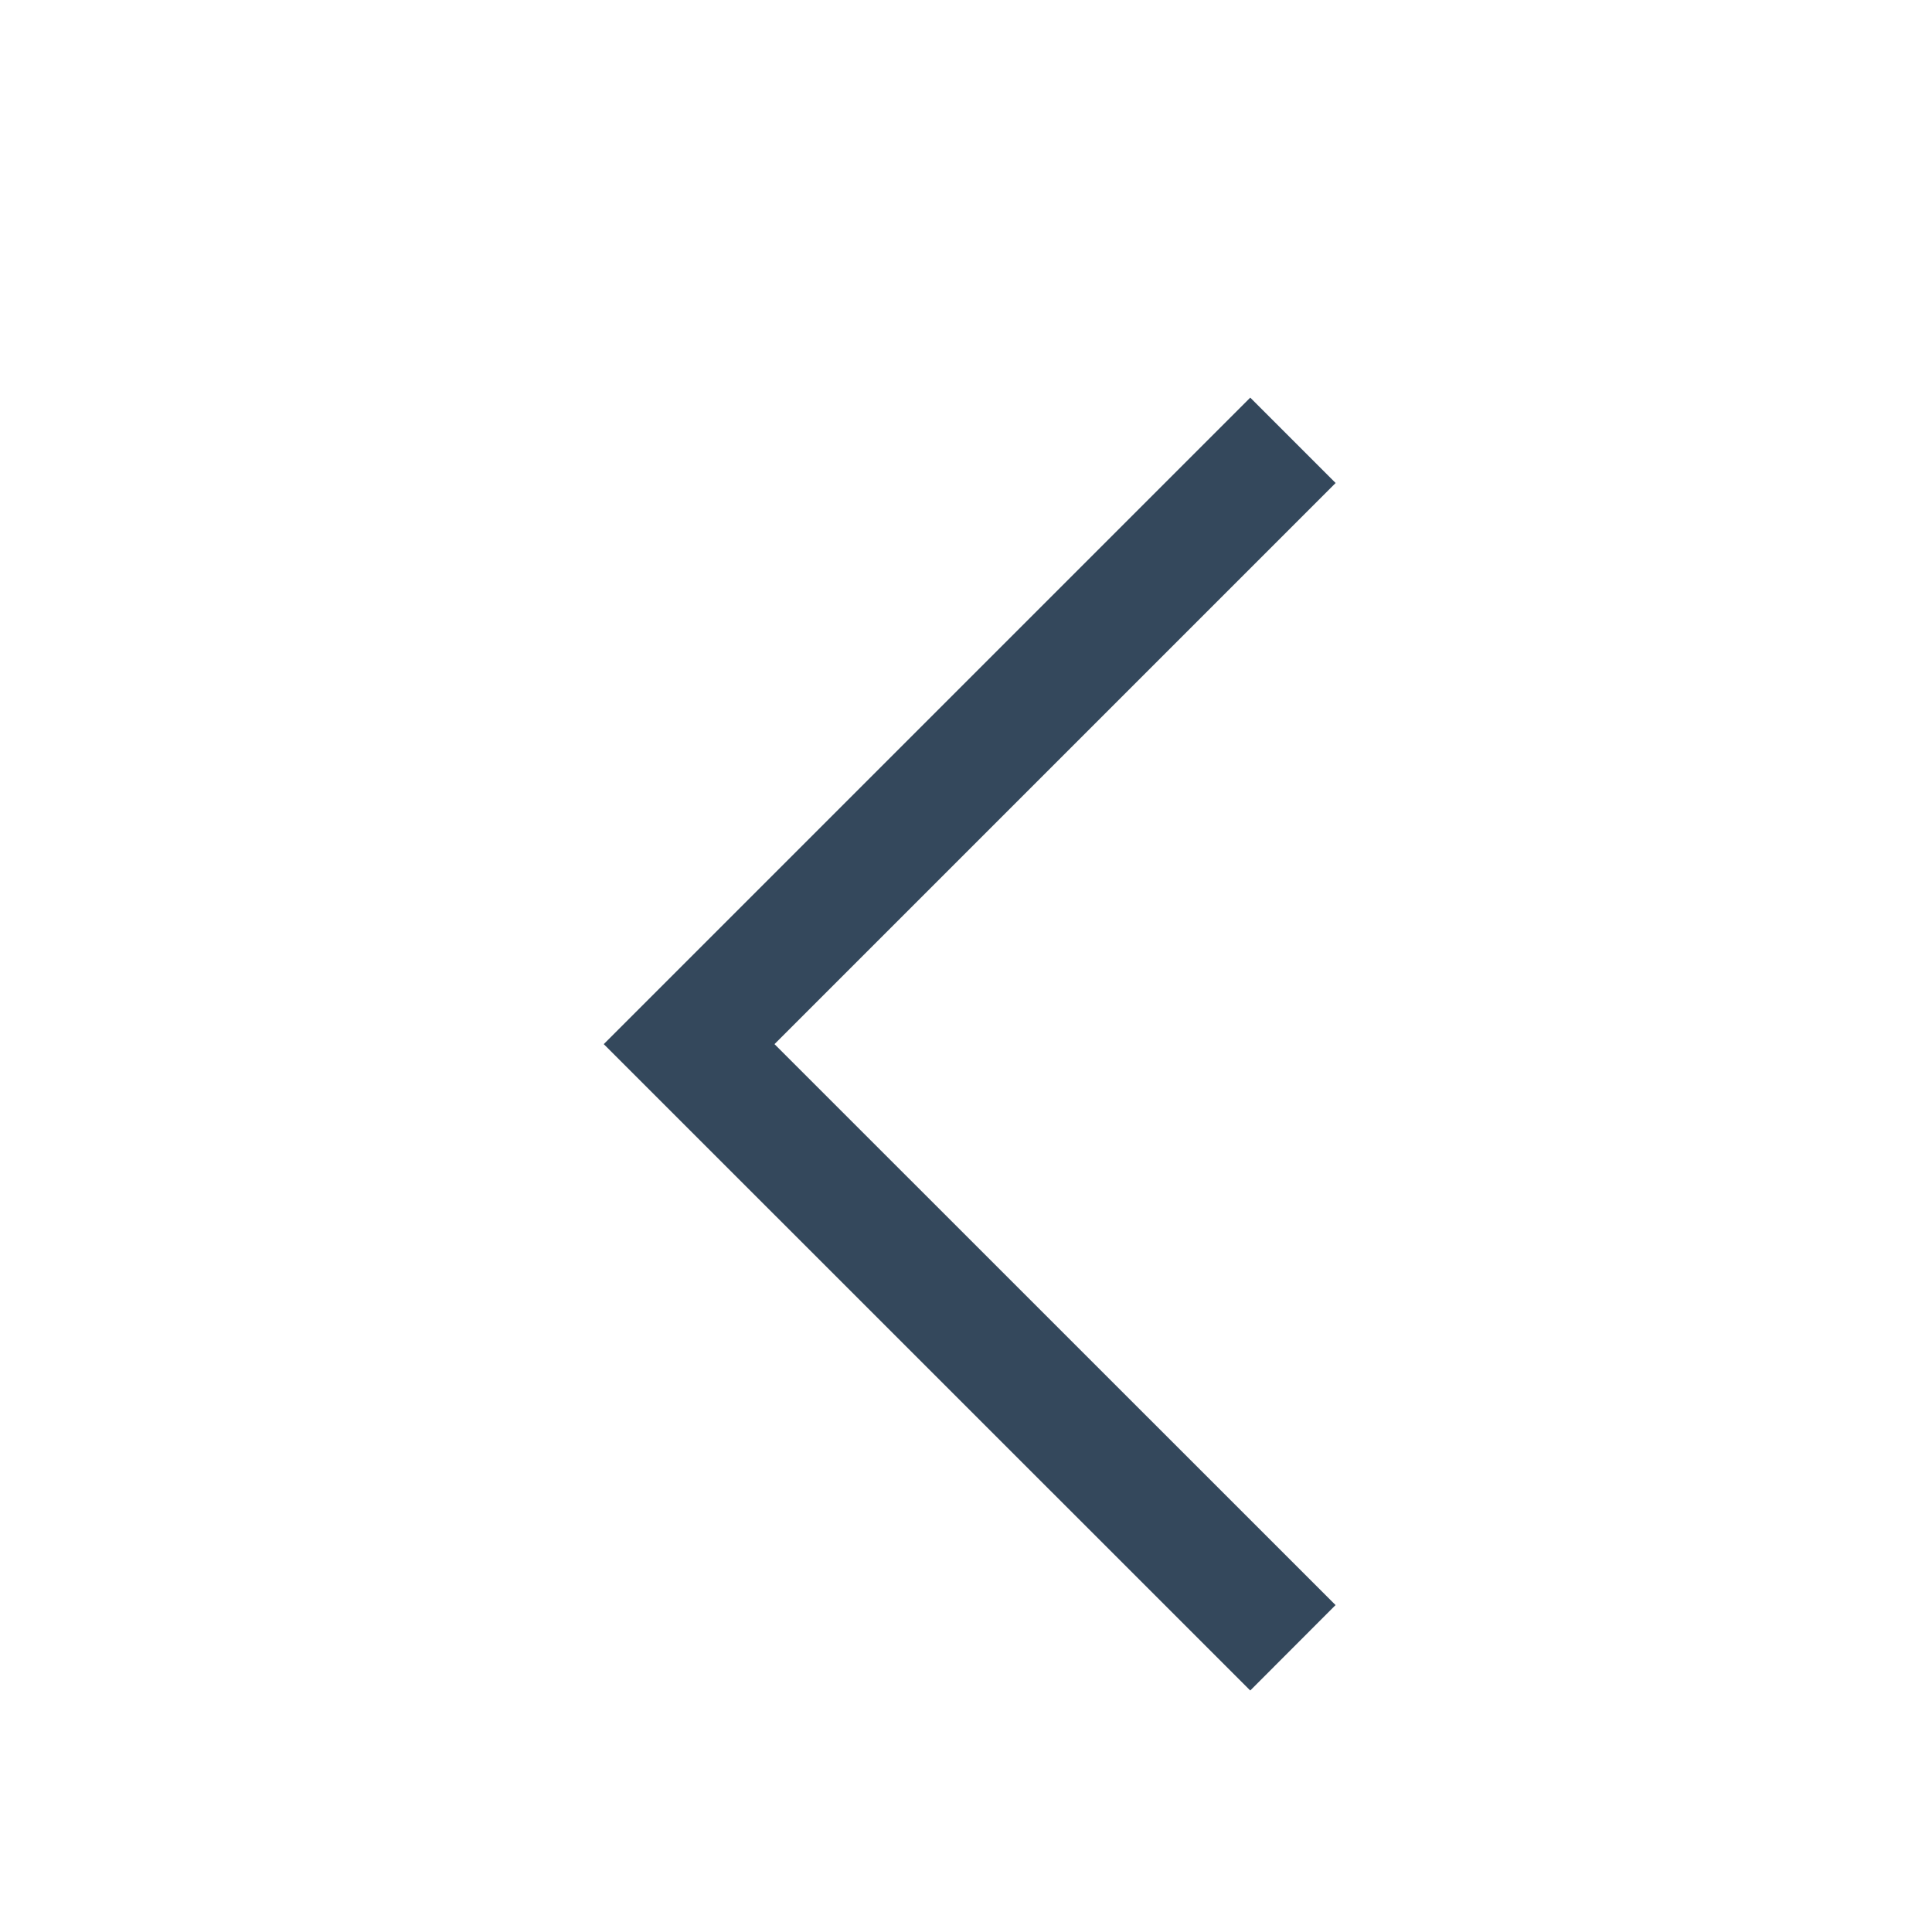
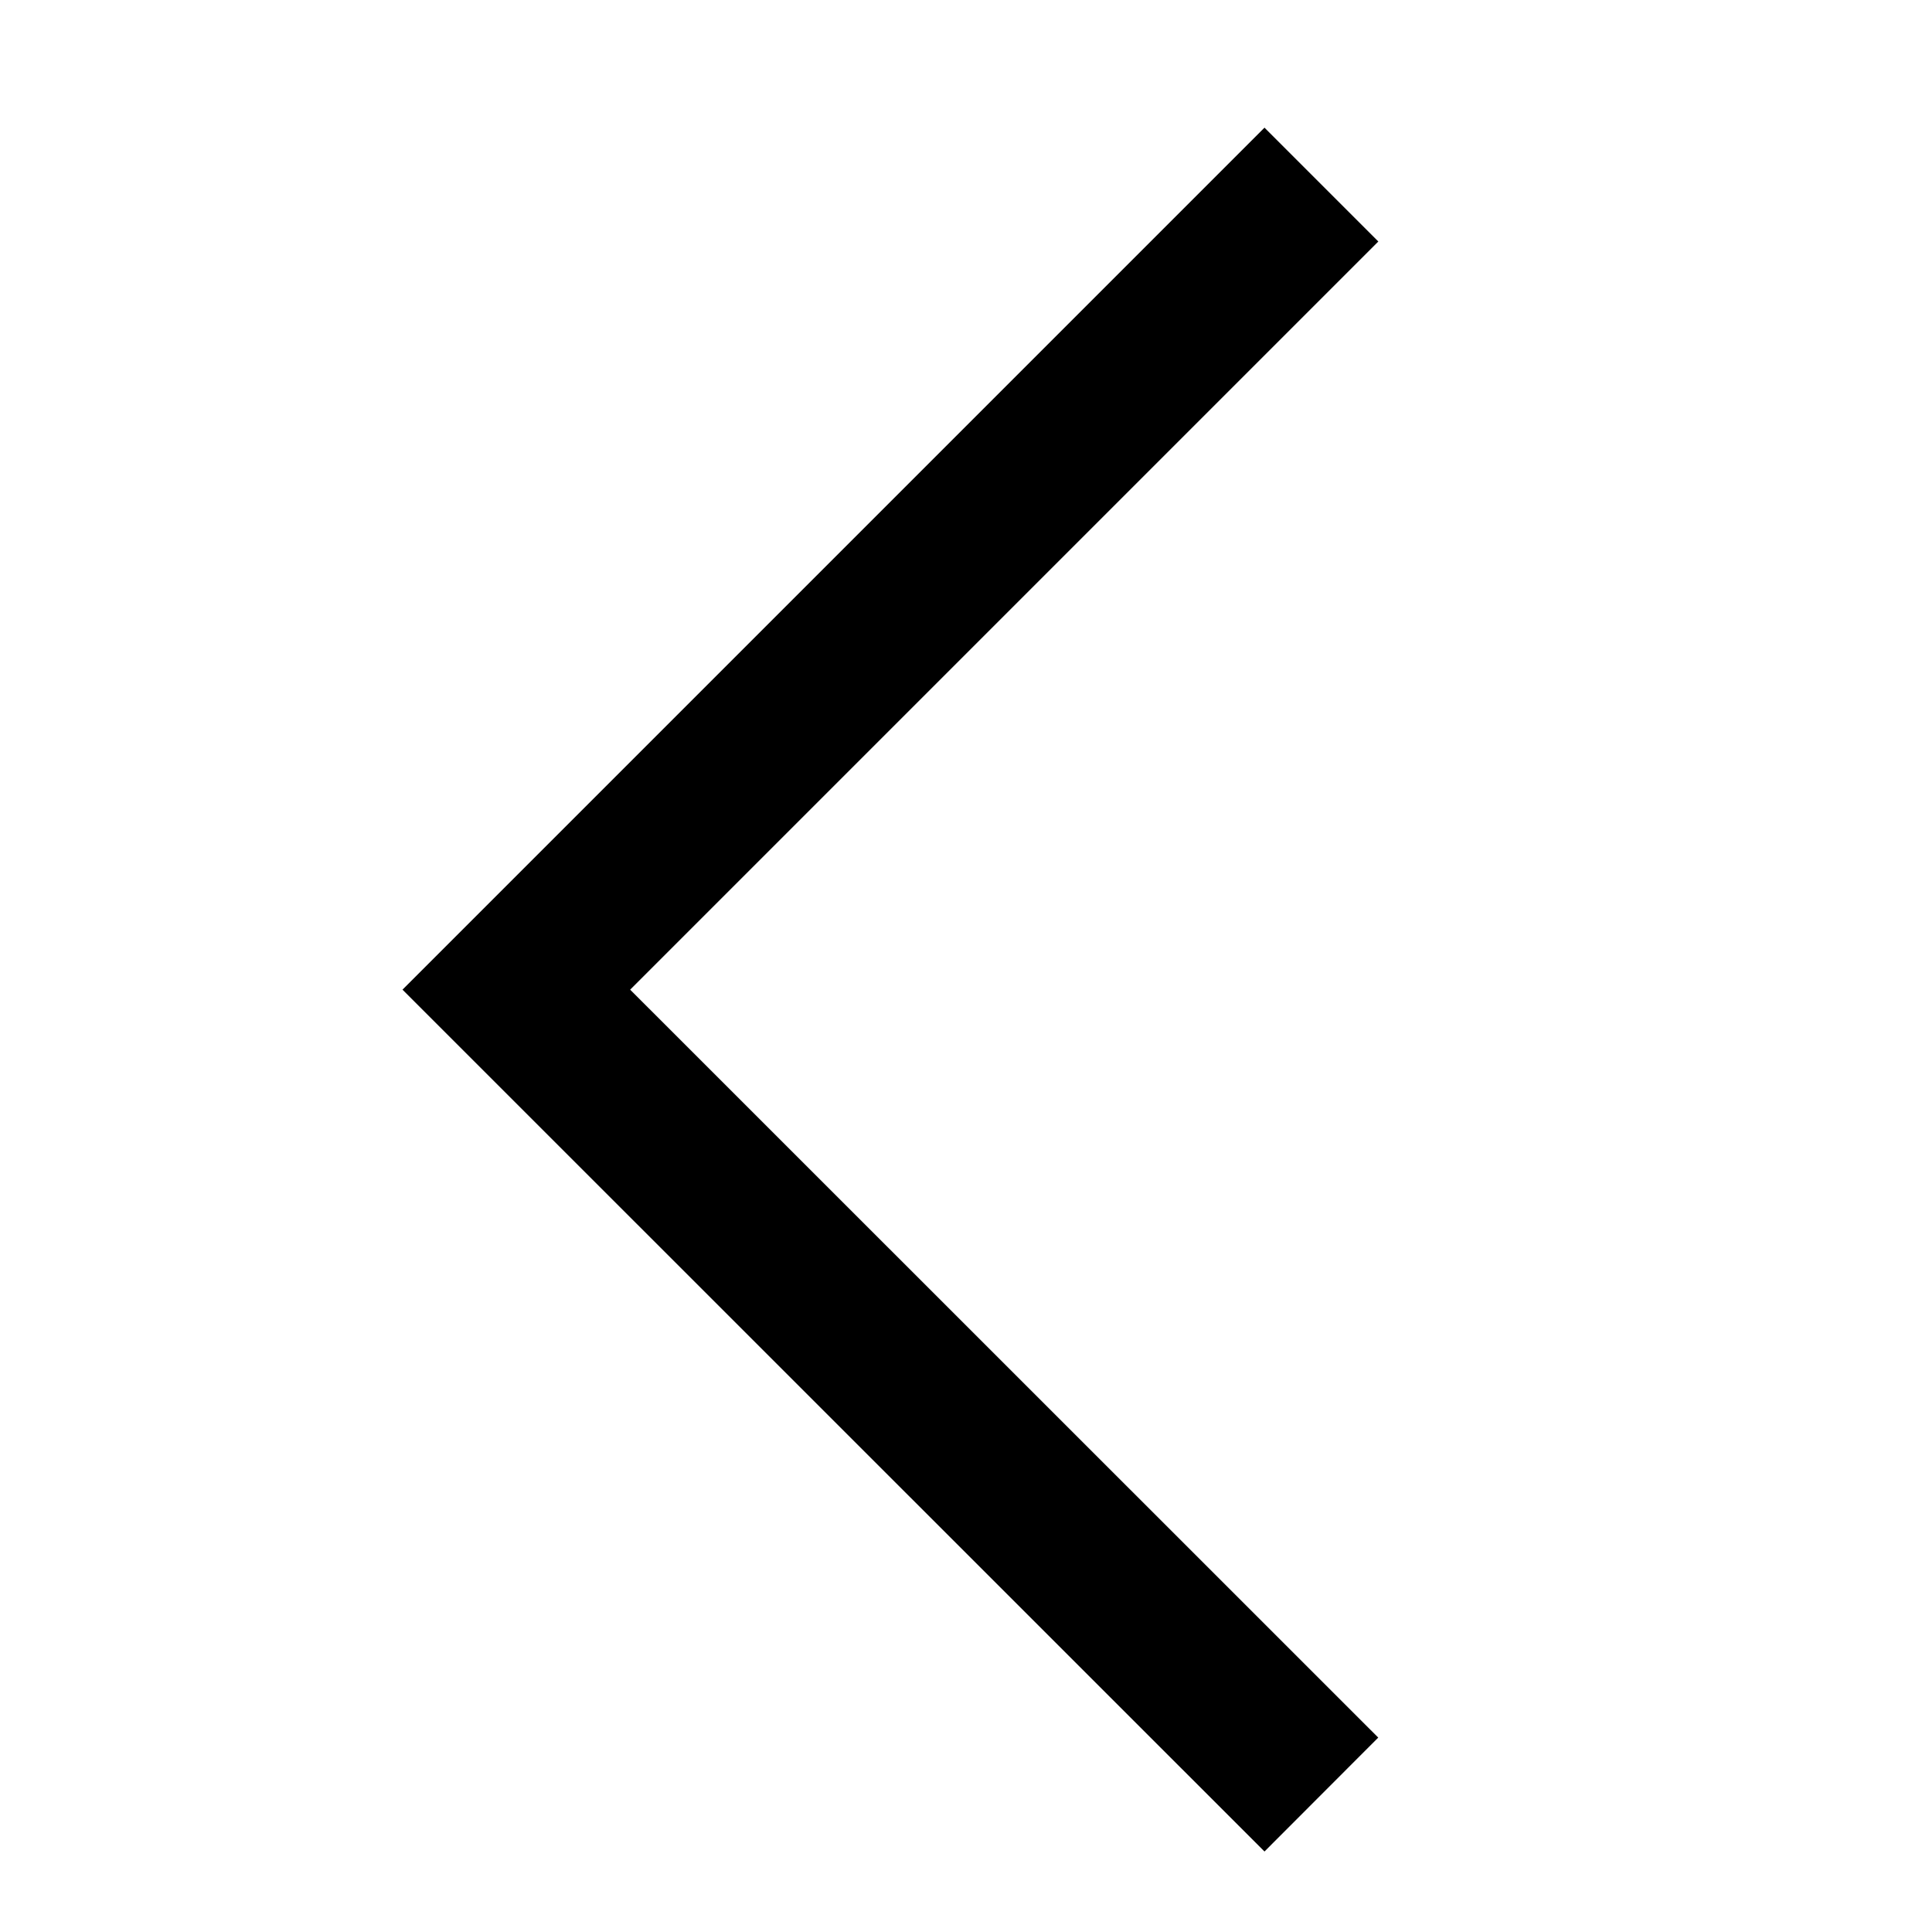
- <svg xmlns="http://www.w3.org/2000/svg" width="16" height="16" id="arrow">
-   <path fill="#34485c" fill-rule="evenodd" d="m-930.94 919.655-.706.707-5.354-5.353 5.354-5.354.707.707-4.647 4.647 4.647 4.646z" color="#000" font-family="sans-serif" font-weight="400" overflow="visible" style="line-height:normal;text-indent:0;text-align:start;text-decoration-line:none;text-decoration-style:solid;text-decoration-color:#000;text-transform:none;block-progression:tb;isolation:auto;mix-blend-mode:normal" transform="translate(942 -906.362)" />
+ <svg id="arrow" viewBox="2.5 2.5 12 12">
+   <path fill-rule="evenodd" d="m-930.94 919.655-.706.707-5.354-5.353 5.354-5.354.707.707-4.647 4.647 4.647 4.646z" color="#000" font-family="sans-serif" font-weight="400" overflow="visible" style="line-height:normal;text-indent:0;text-align:start;text-decoration-line:none;text-decoration-style:solid;text-decoration-color:#000;text-transform:none;block-progression:tb;isolation:auto;mix-blend-mode:normal" transform="translate(942 -906.362)" />
</svg>
